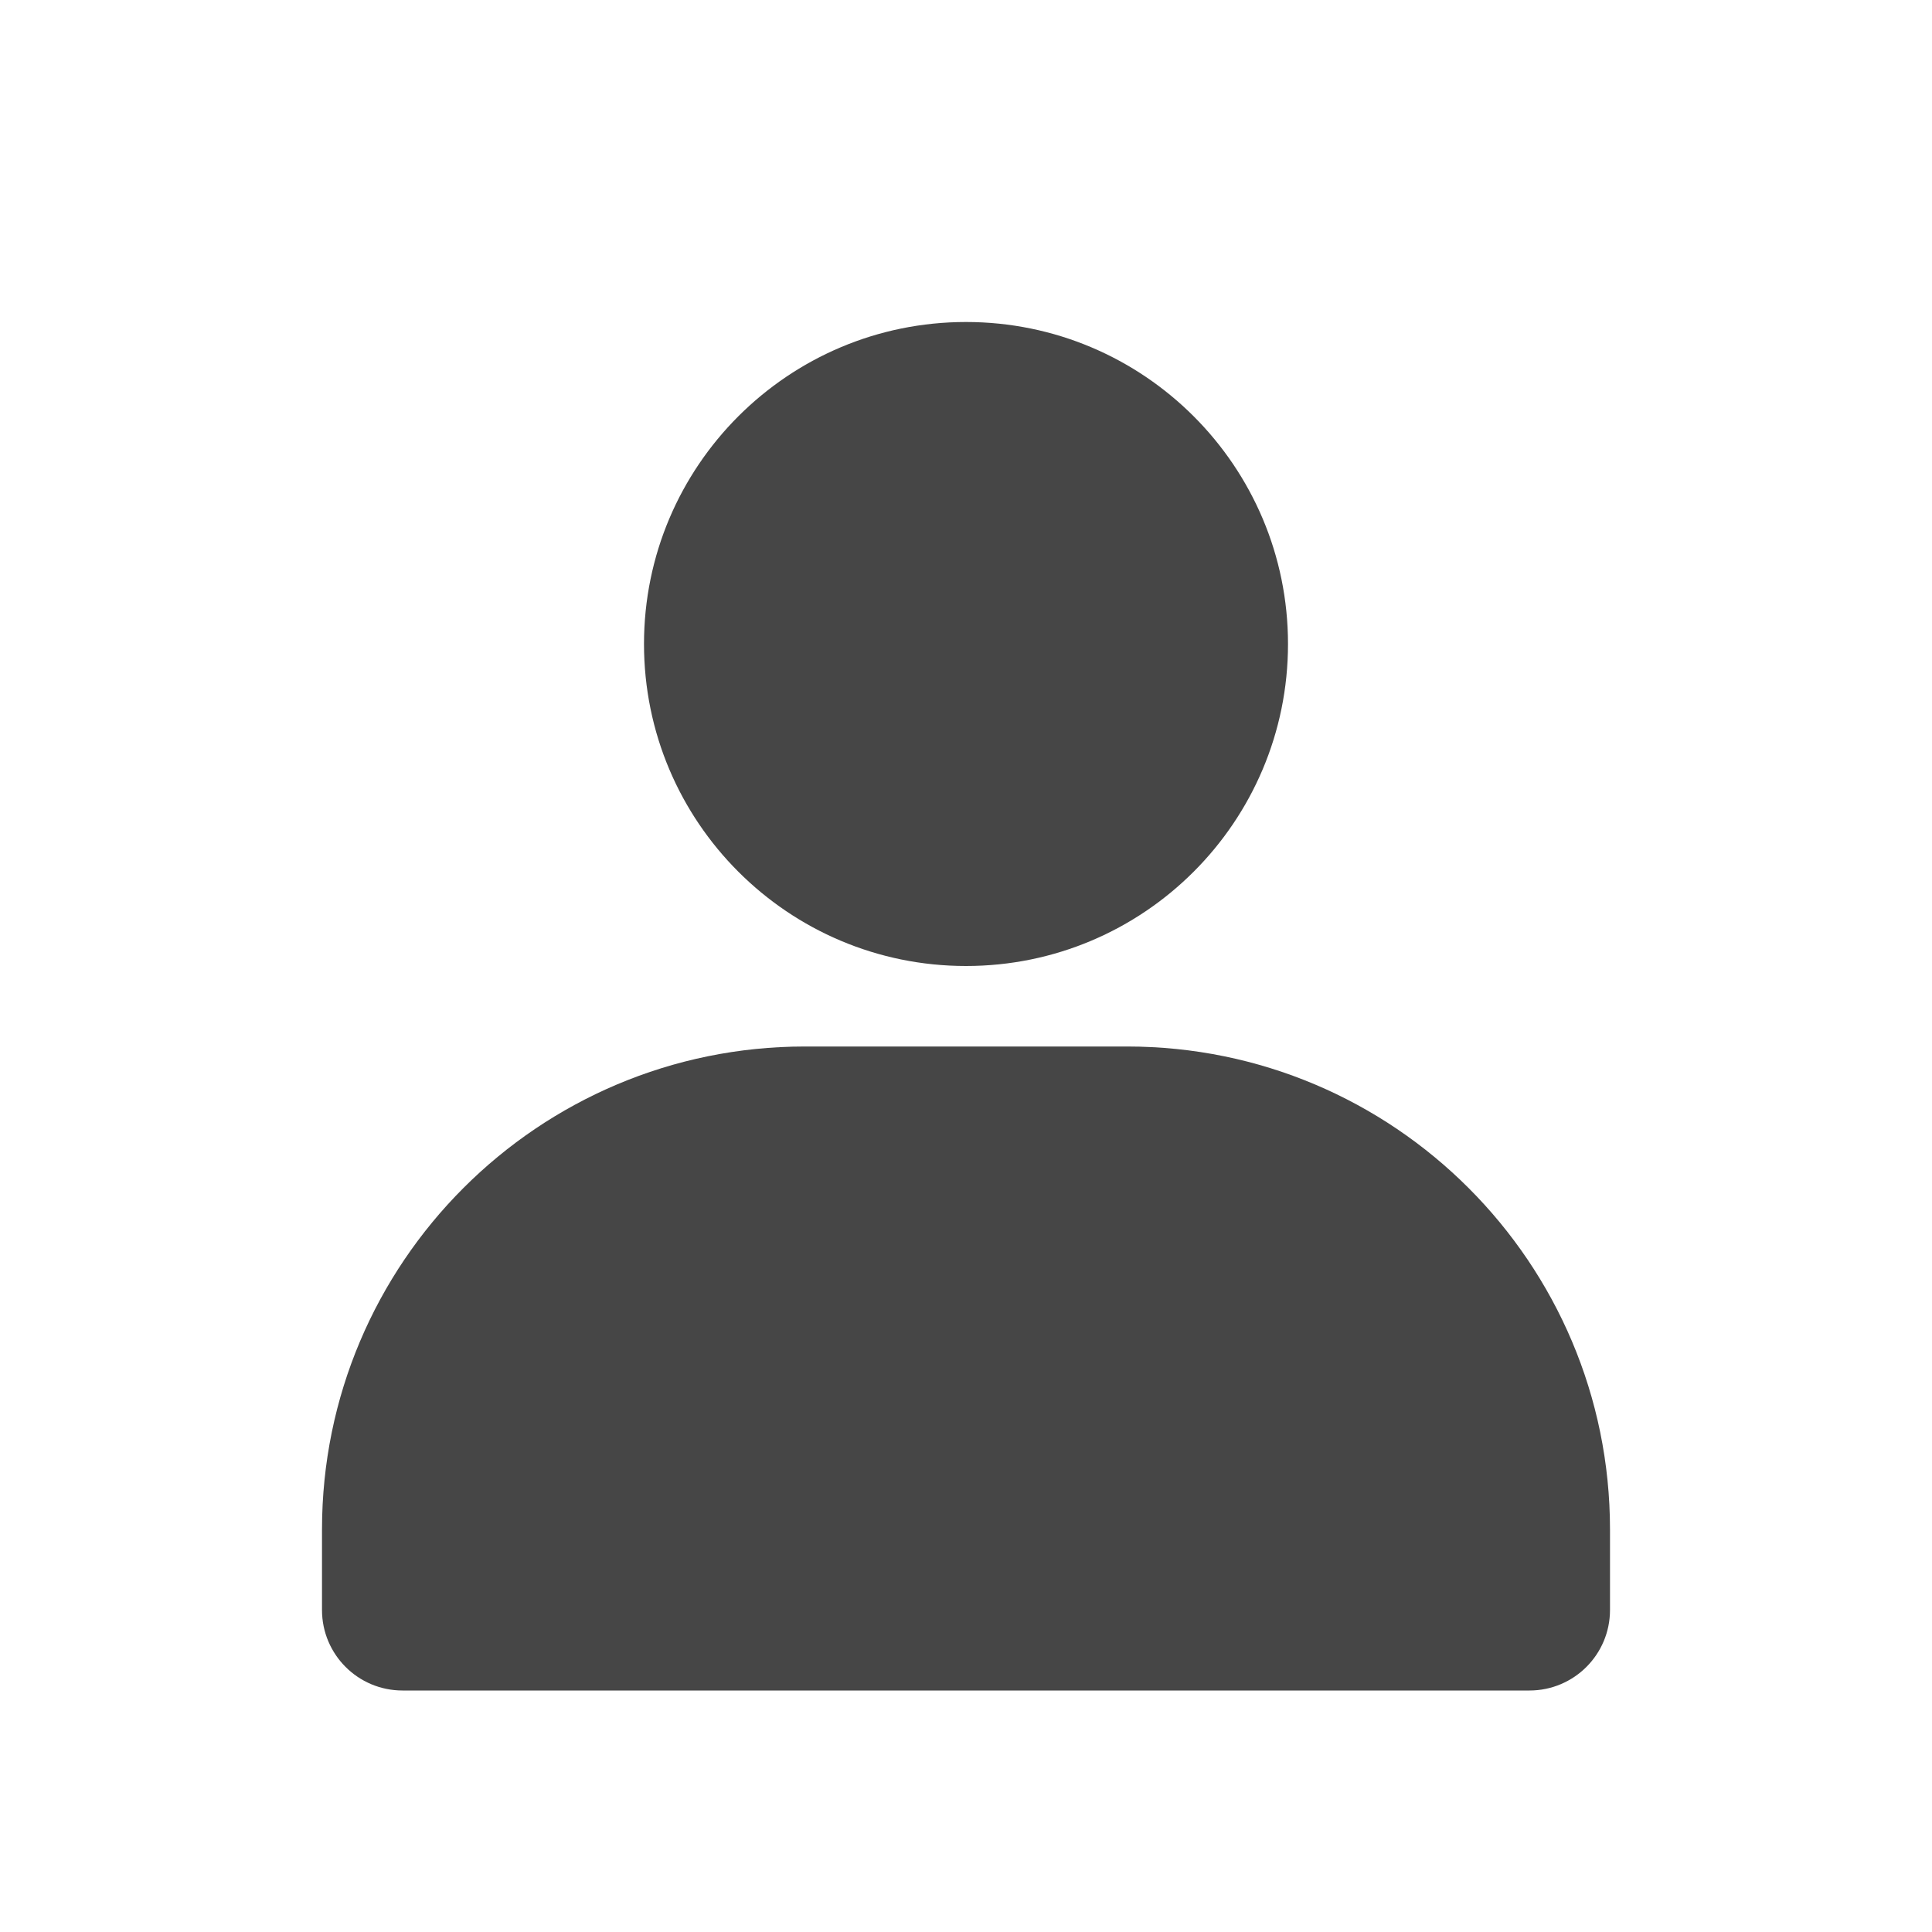
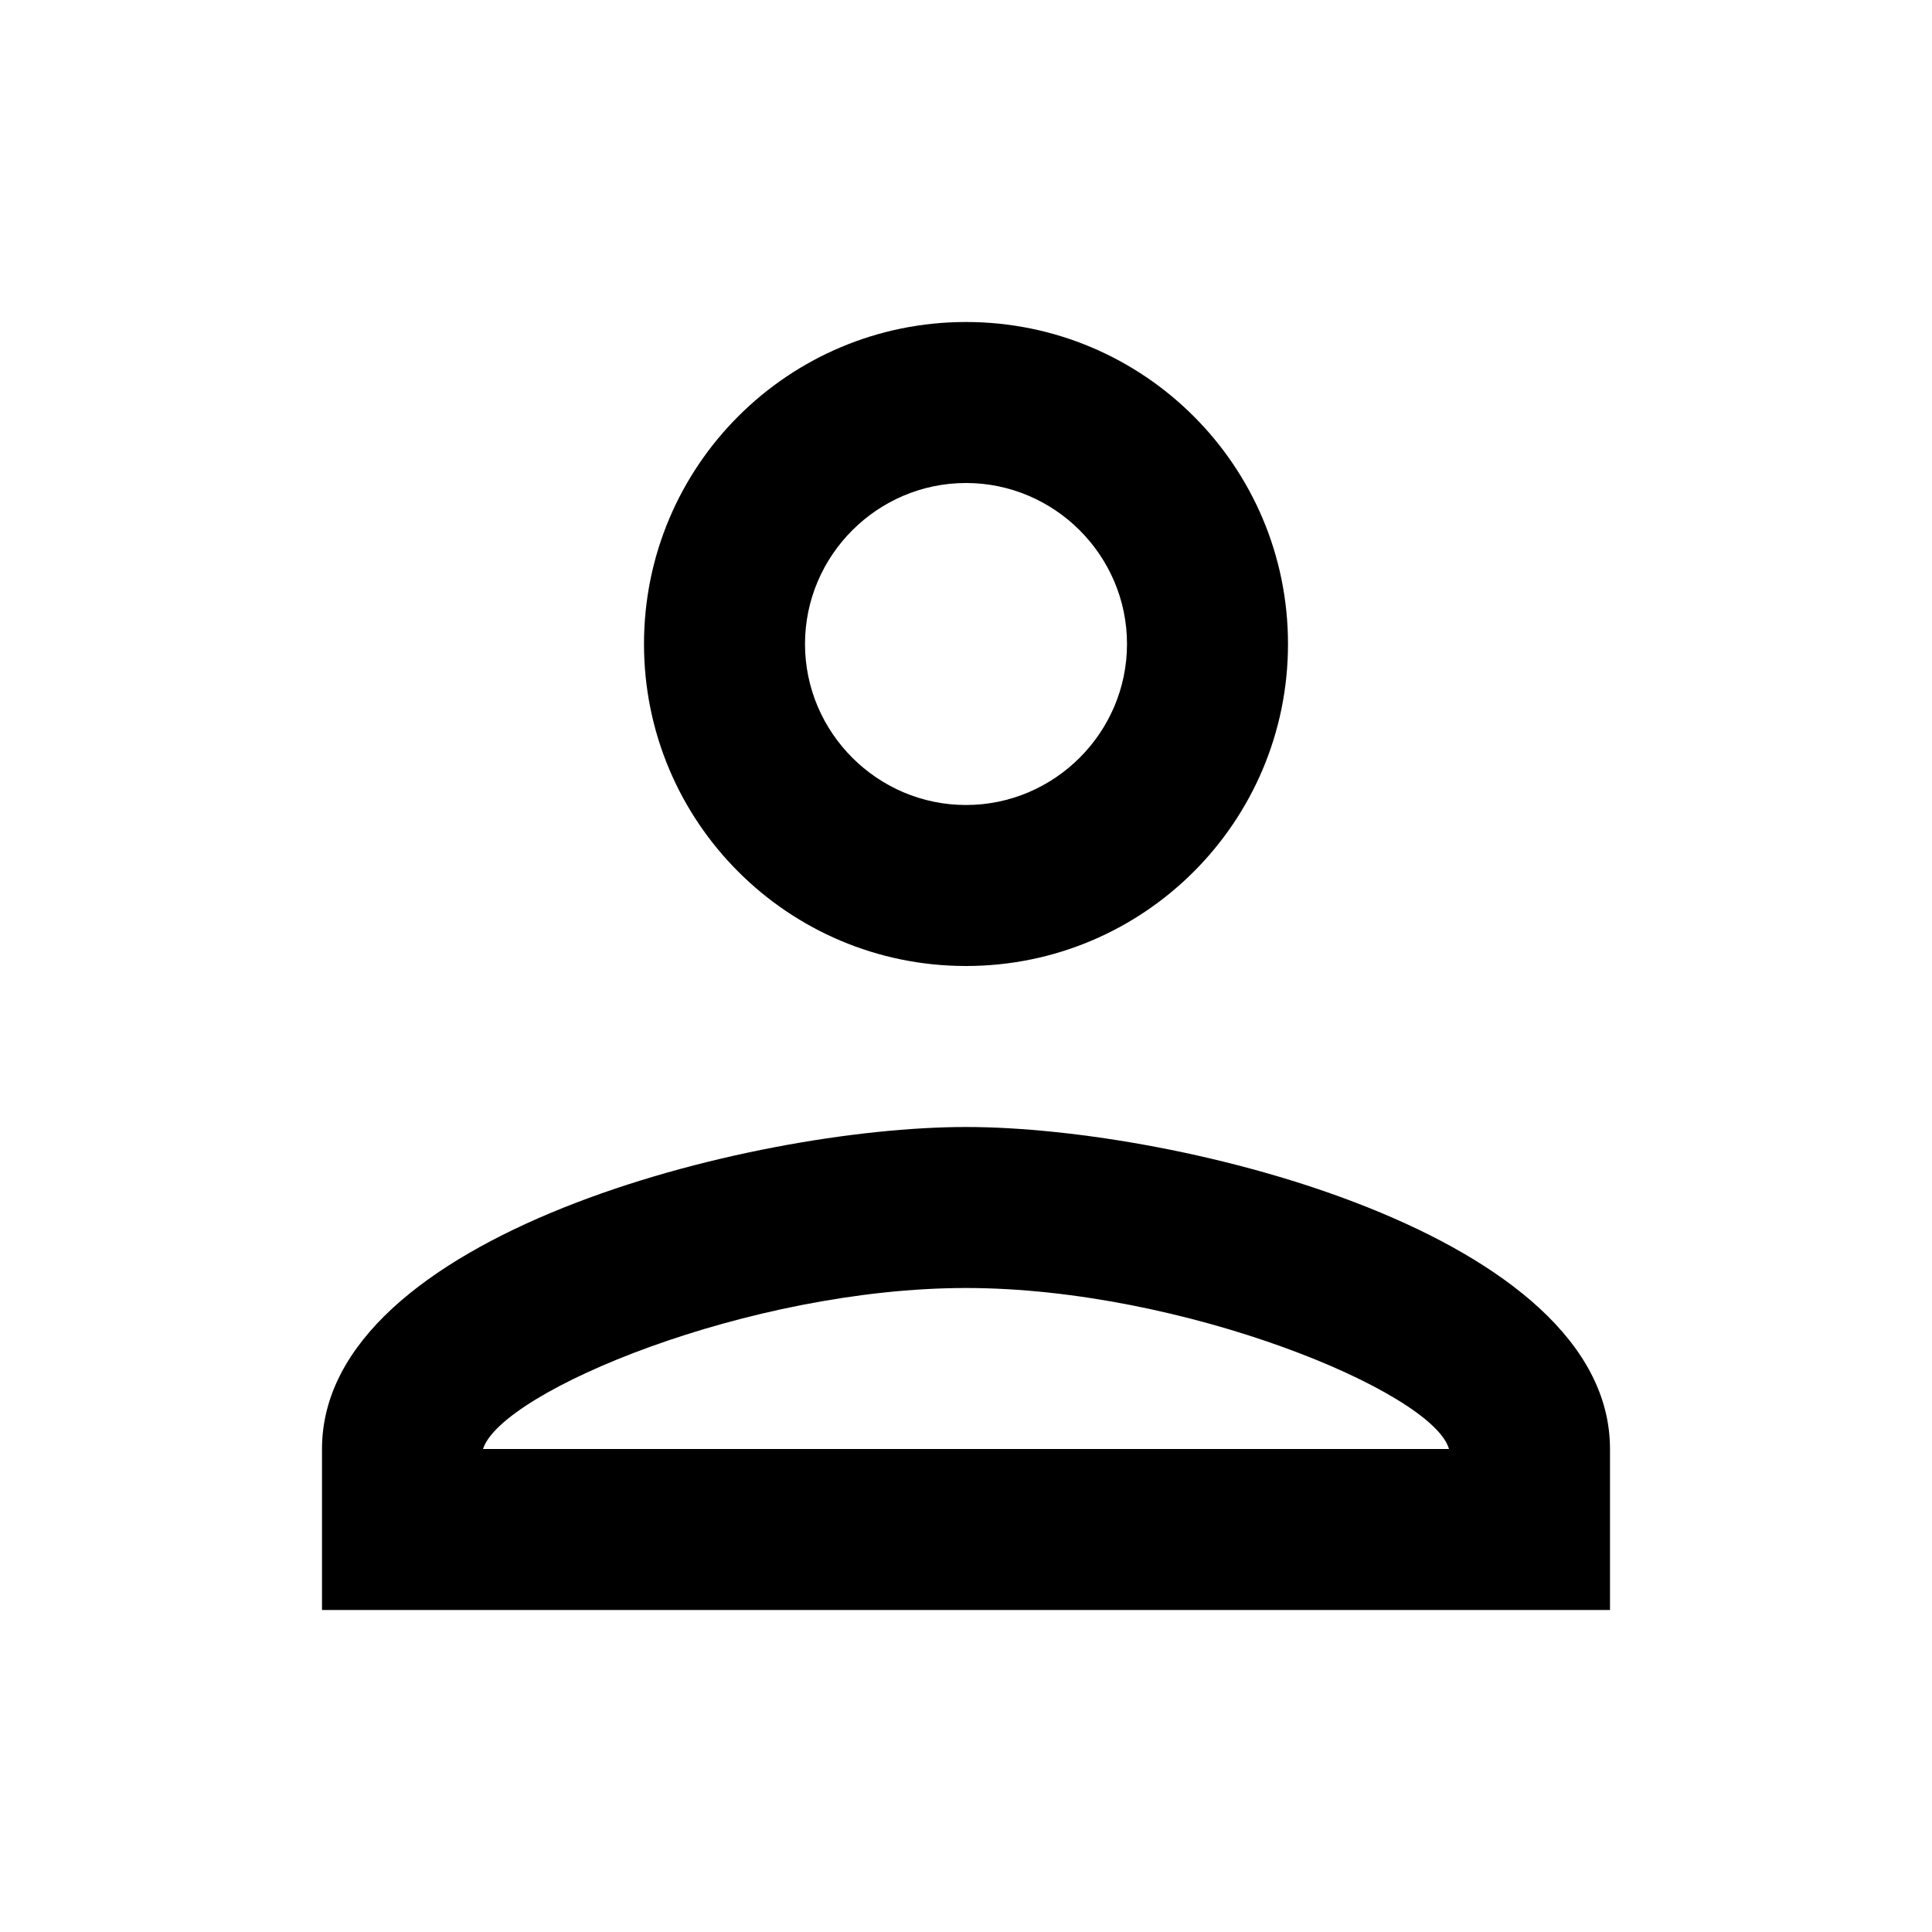
- <svg xmlns="http://www.w3.org/2000/svg" viewBox="0 0 24 24">
-   <circle cx="12" cy="8" fill="#464646" r="4" />
-   <path d="M20,19v1a1,1,0,0,1-1,1H5a1,1,0,0,1-1-1V19a6,6,0,0,1,6-6h4A6,6,0,0,1,20,19Z" fill="#464646" />
+ <svg xmlns="http://www.w3.org/2000/svg" height="24px" viewBox="0 0 24 24" width="24px" fill="#000000">
+   <path d="M0 0h24v24H0V0z" fill="none" />
+   <path d="M12 6c1.1 0 2 .9 2 2s-.9 2-2 2-2-.9-2-2 .9-2 2-2m0 10c2.7 0 5.8 1.29 6 2H6c.23-.72 3.31-2 6-2m0-12C9.79 4 8 5.79 8 8s1.79 4 4 4 4-1.79 4-4-1.79-4-4-4zm0 10c-2.67 0-8 1.34-8 4v2h16v-2c0-2.66-5.33-4-8-4z" />
</svg>
